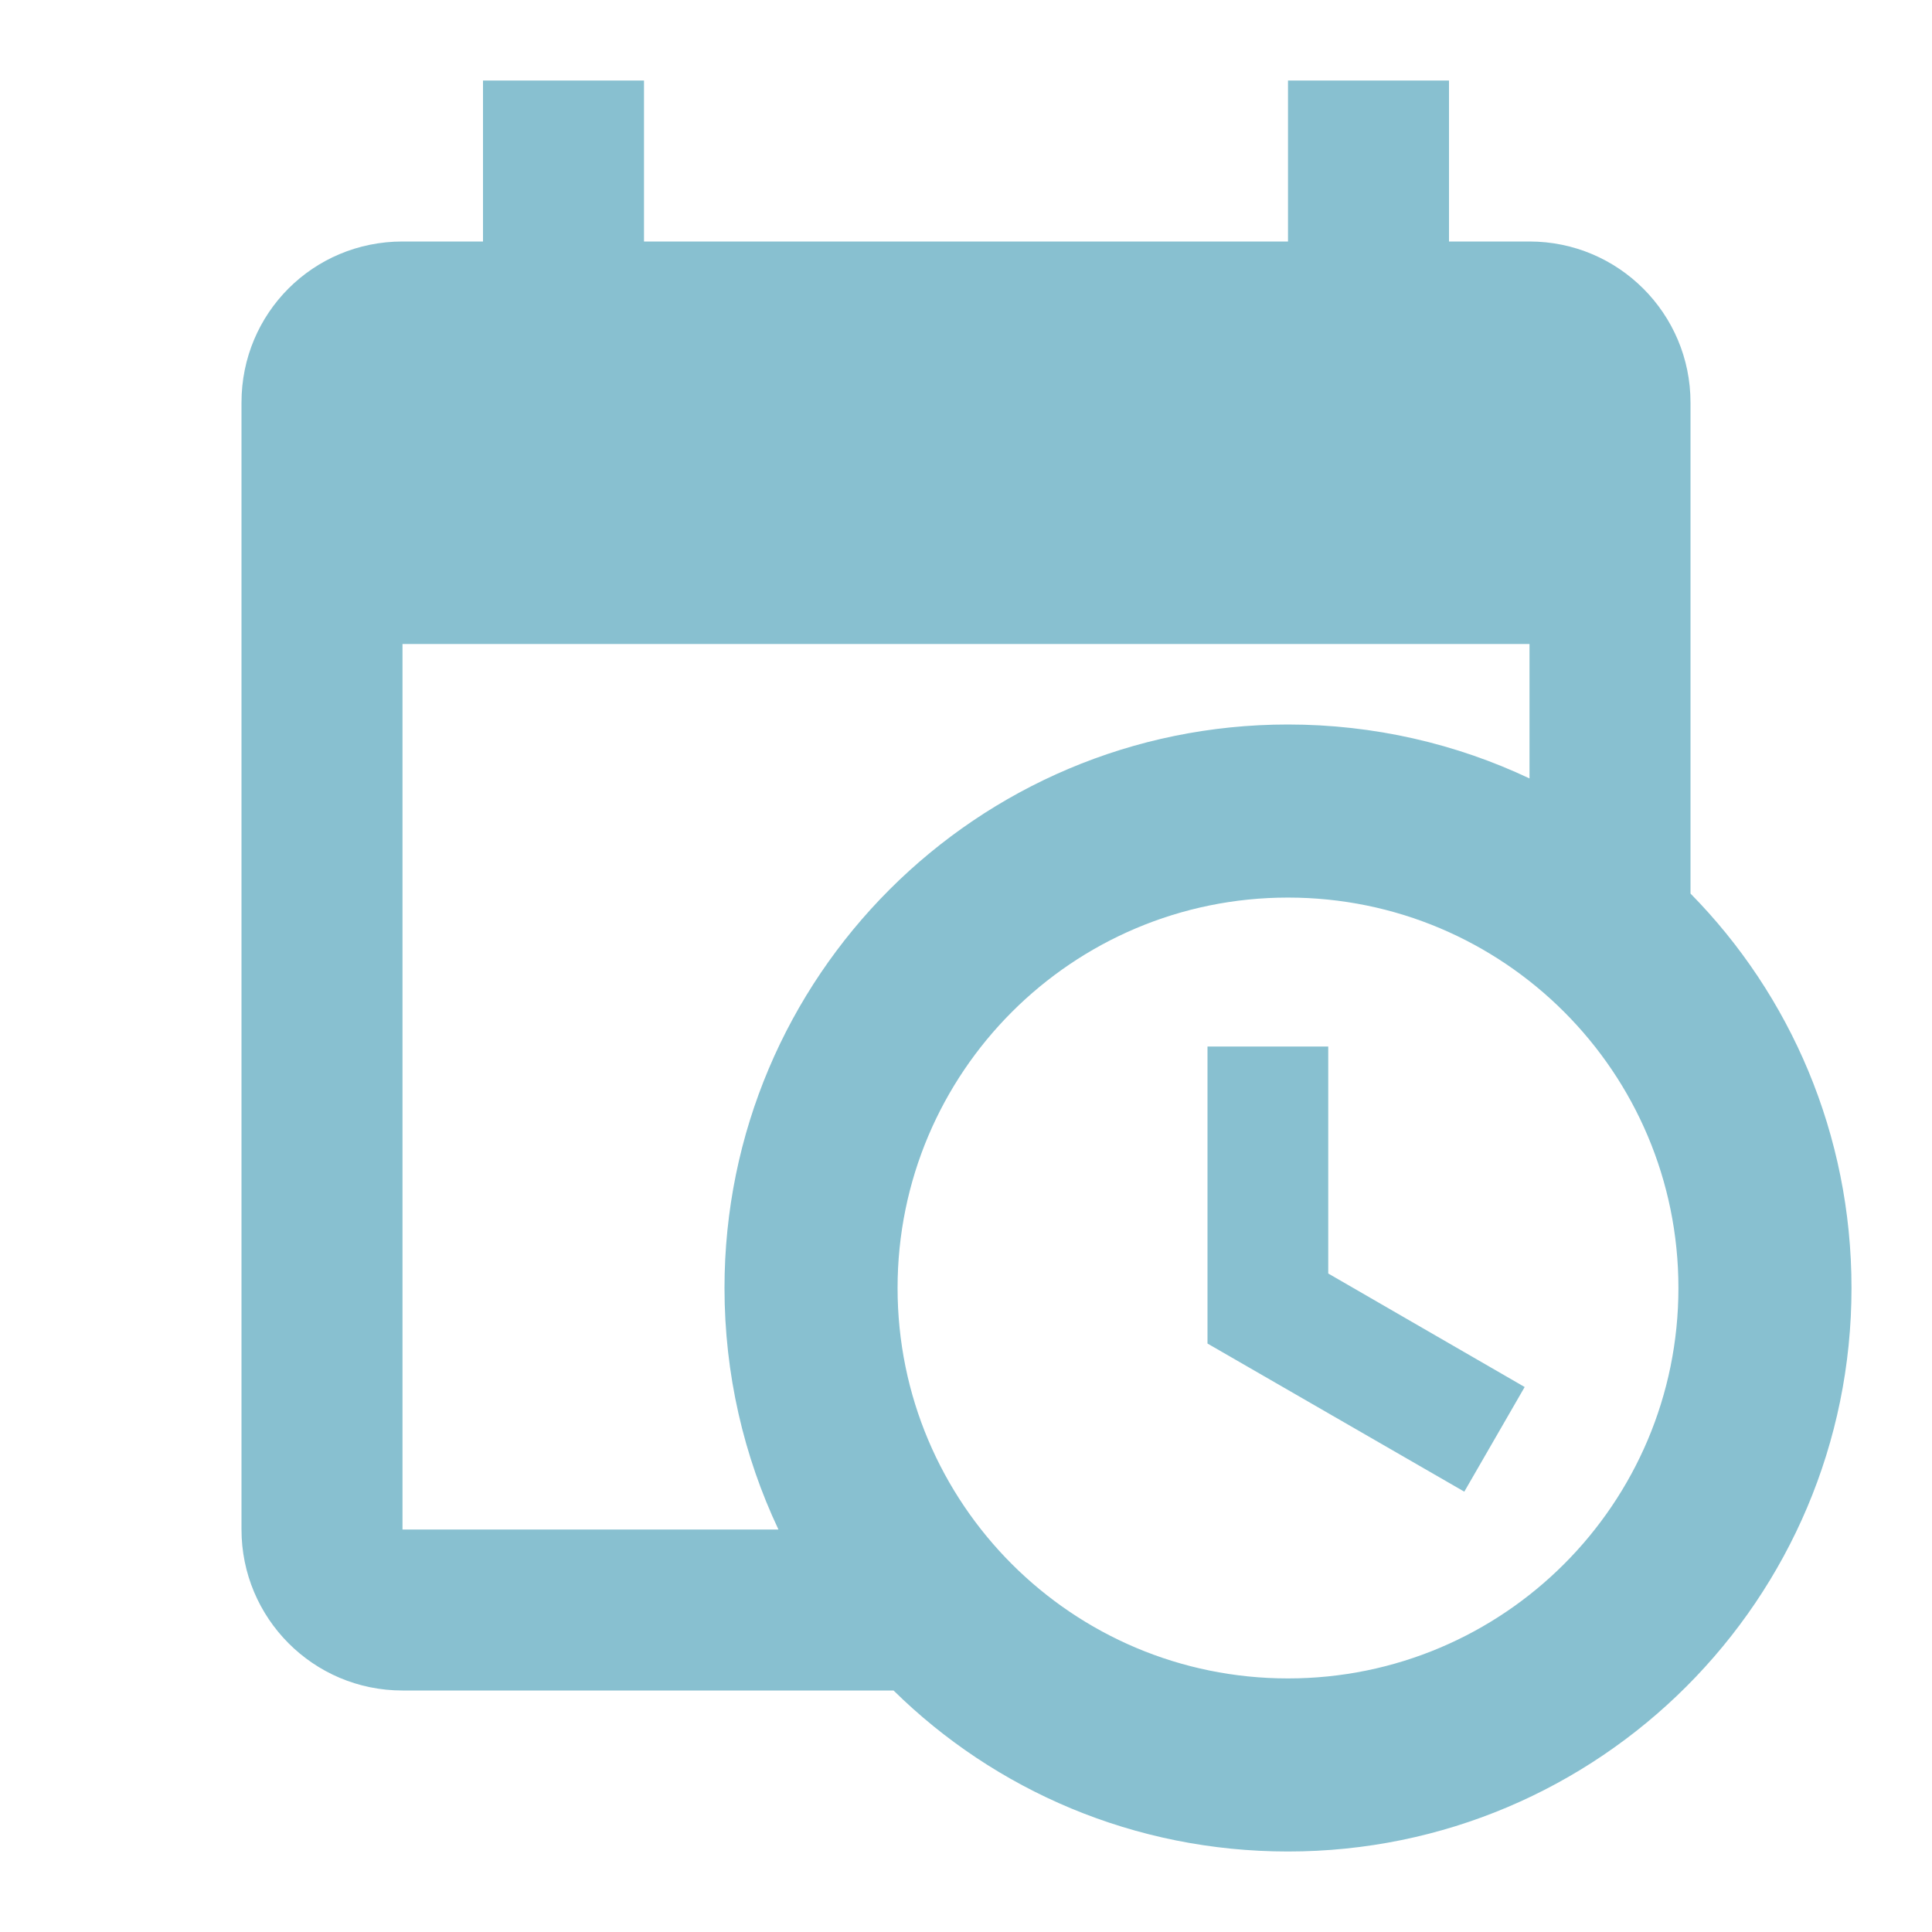
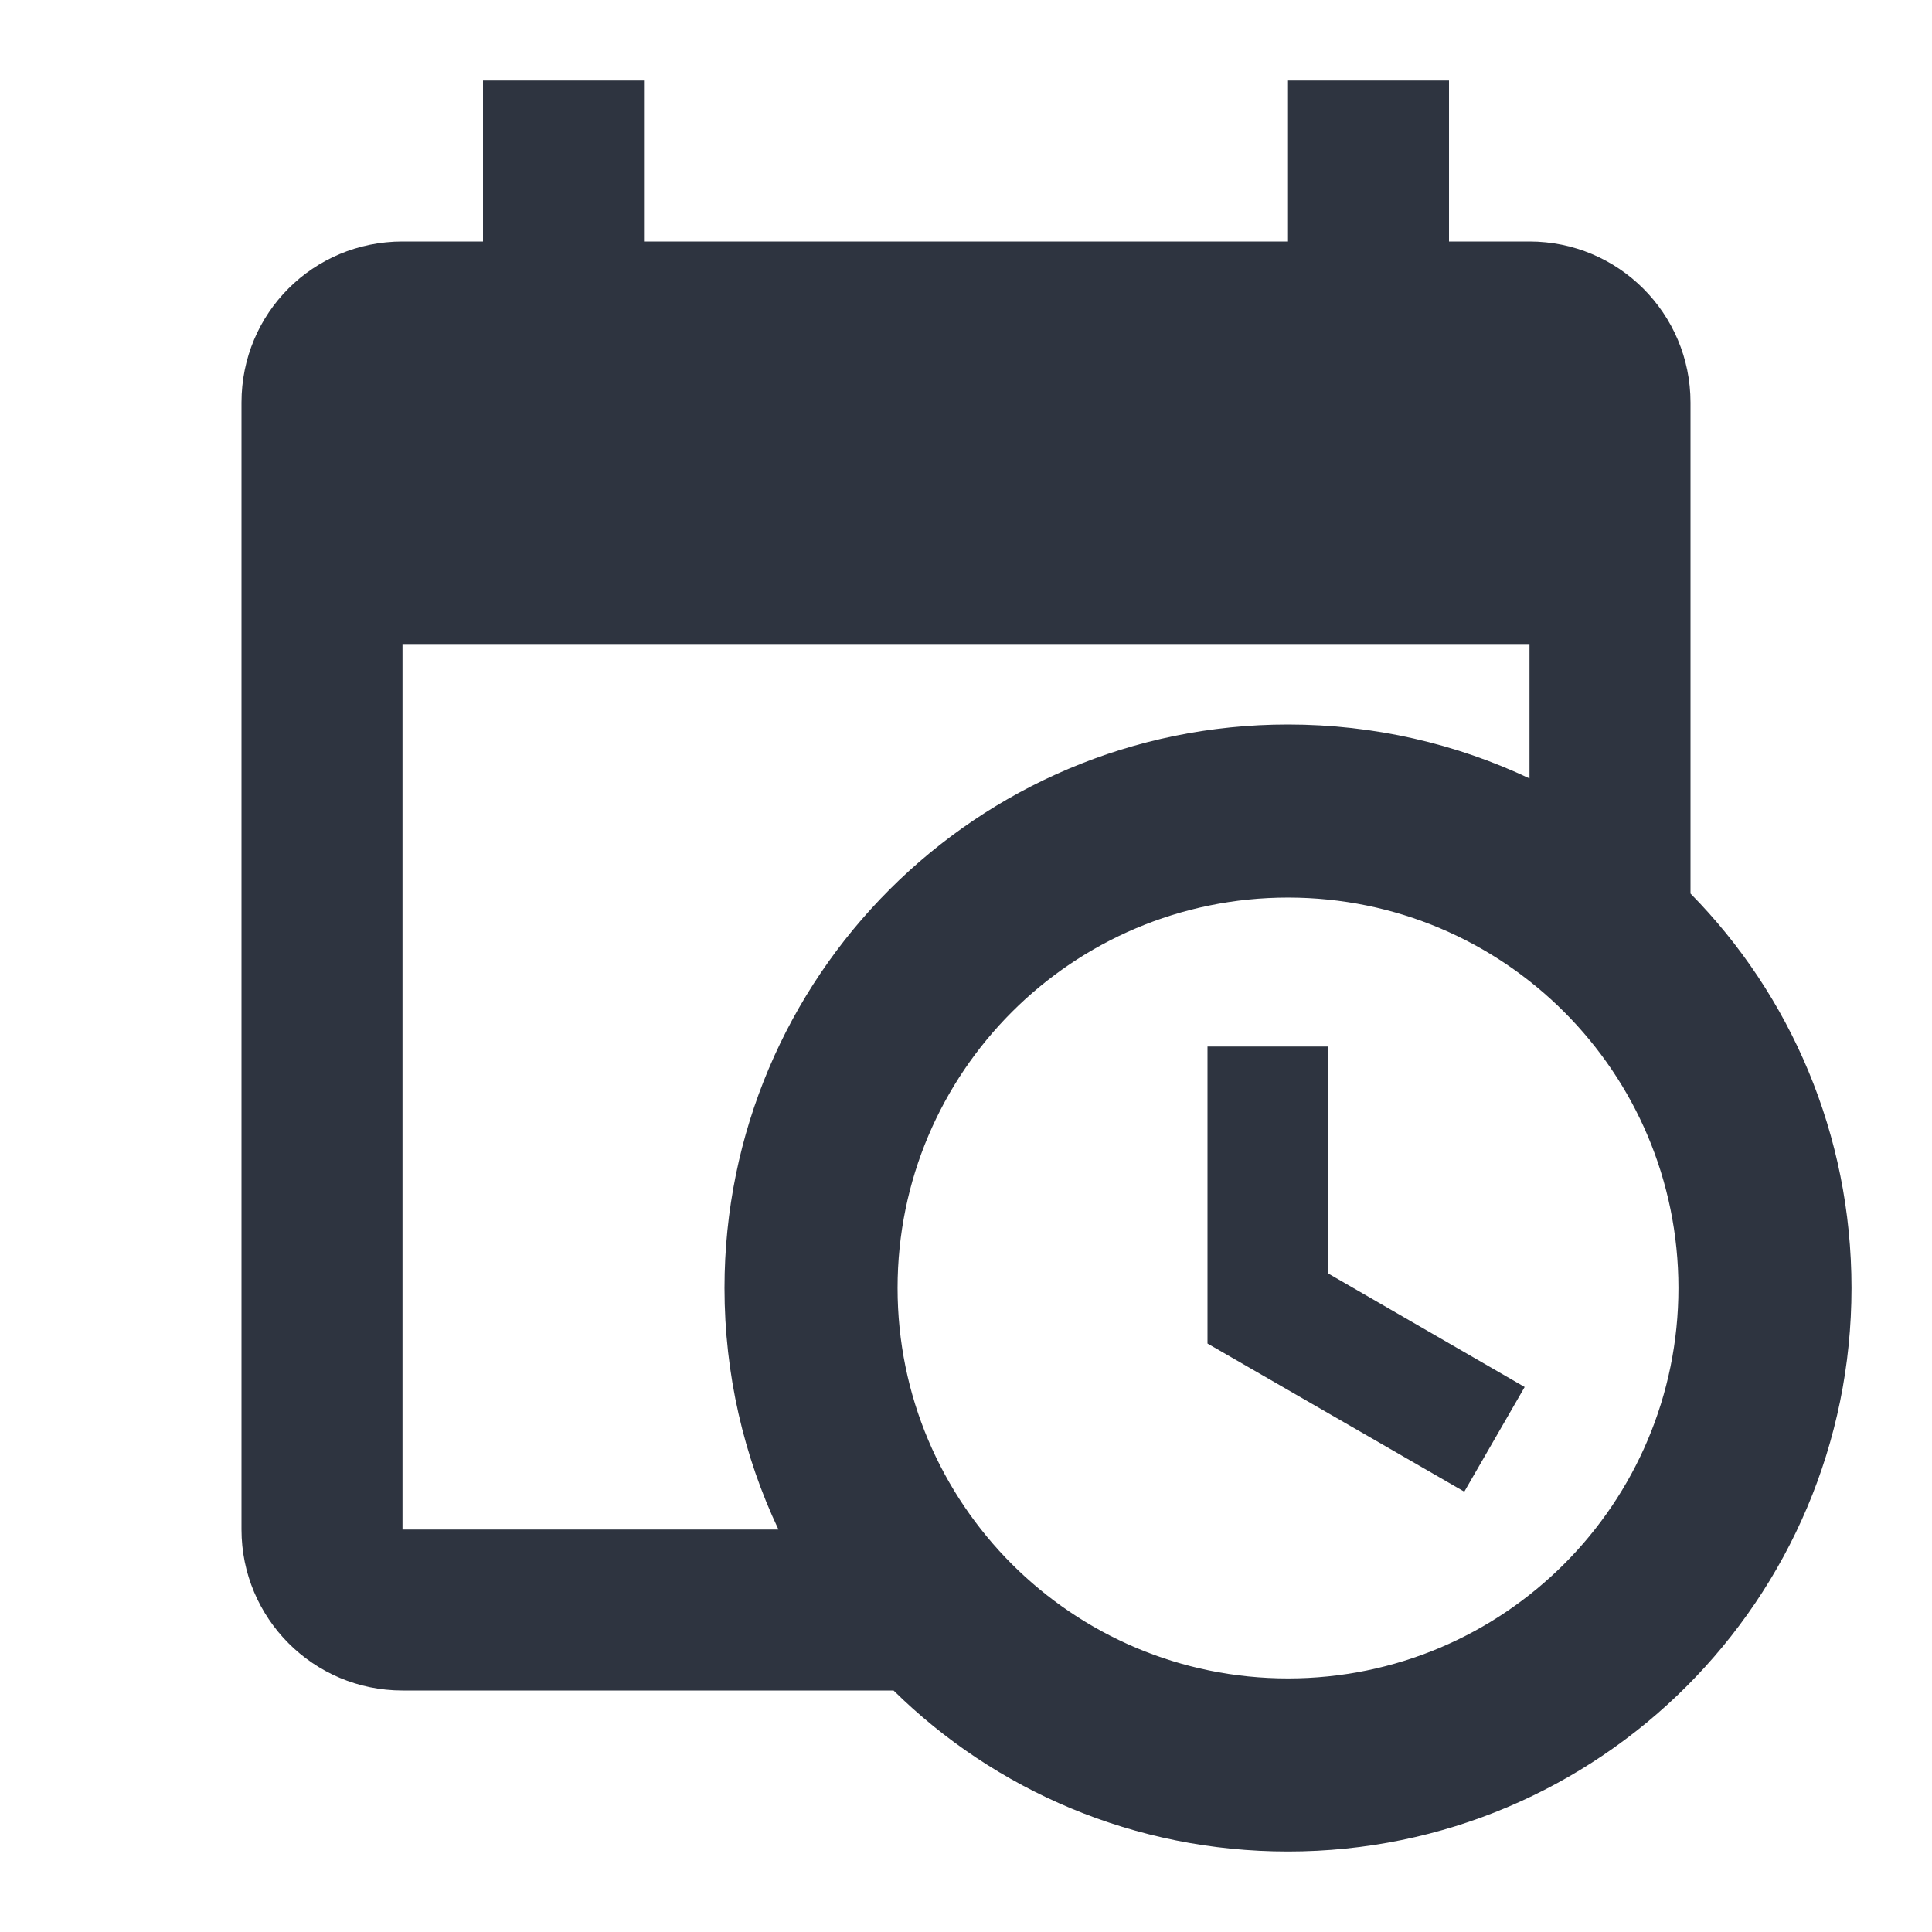
<svg style="width:24px;height:24px" viewBox="0 0 24 24">
-   <path fill="#88c0d0" d="M15,13H16.5V15.82L18.94,17.23L18.19,18.53L15,16.69V13M19,8H5V19H9.67C9.24,18.09 9,17.07 9,16A7,7 0 0,1 16,9C17.07,9 18.09,9.24 19,9.67V8M5,21C3.89,21 3,20.1 3,19V5C3,3.89 3.89,3 5,3H6V1H8V3H16V1H18V3H19A2,2 0 0,1 21,5V11.1C22.24,12.36 23,14.09 23,16A7,7 0 0,1 16,23C14.09,23 12.36,22.24 11.1,21H5M16,11.15A4.85,4.85 0 0,0 11.15,16C11.15,18.68 13.32,20.85 16,20.85A4.85,4.85 0 0,0 20.85,16C20.85,13.32 18.68,11.15 16,11.15Z" />
+   <path fill="#2e3440" d="M15,13H16.5V15.82L18.94,17.23L18.19,18.53L15,16.69V13M19,8H5V19H9.67C9.24,18.09 9,17.07 9,16A7,7 0 0,1 16,9C17.07,9 18.09,9.24 19,9.67V8M5,21C3.89,21 3,20.1 3,19V5C3,3.89 3.89,3 5,3H6V1H8V3H16V1H18V3H19A2,2 0 0,1 21,5V11.1C22.24,12.36 23,14.09 23,16A7,7 0 0,1 16,23C14.09,23 12.36,22.24 11.1,21H5M16,11.15A4.85,4.85 0 0,0 11.15,16C11.15,18.68 13.32,20.85 16,20.85A4.85,4.85 0 0,0 20.85,16C20.85,13.32 18.68,11.15 16,11.15Z" />
</svg>
